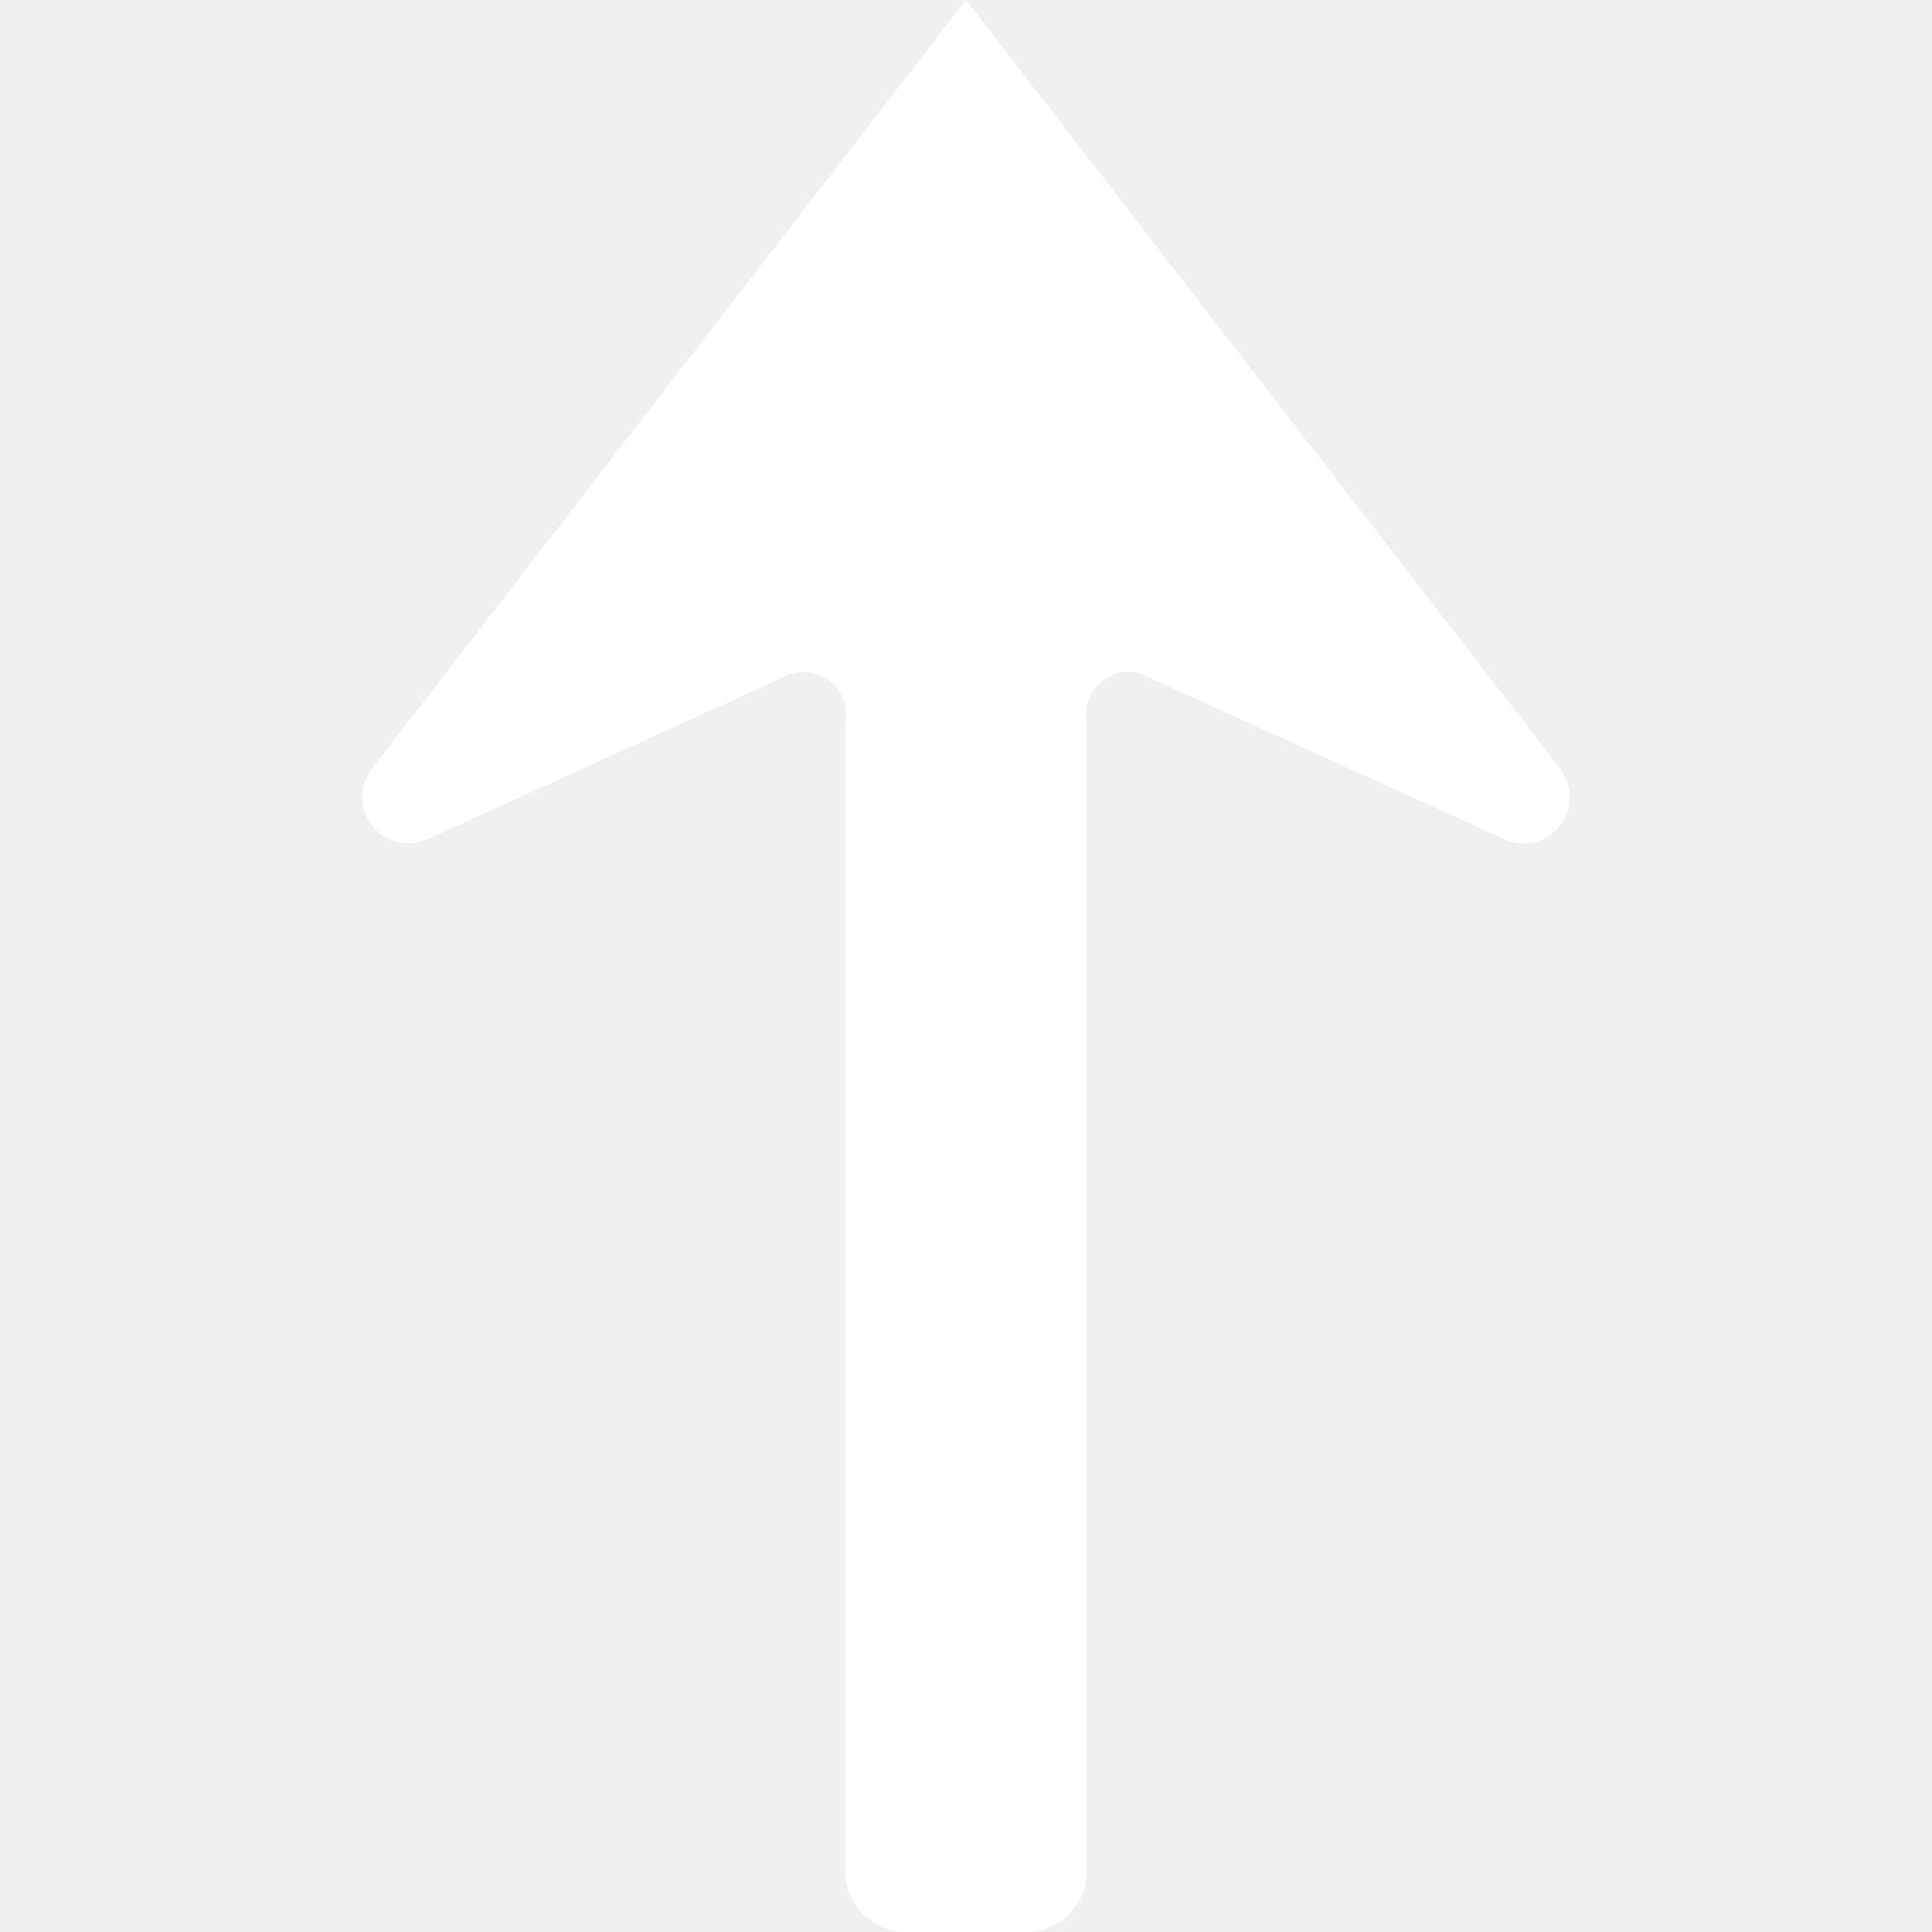
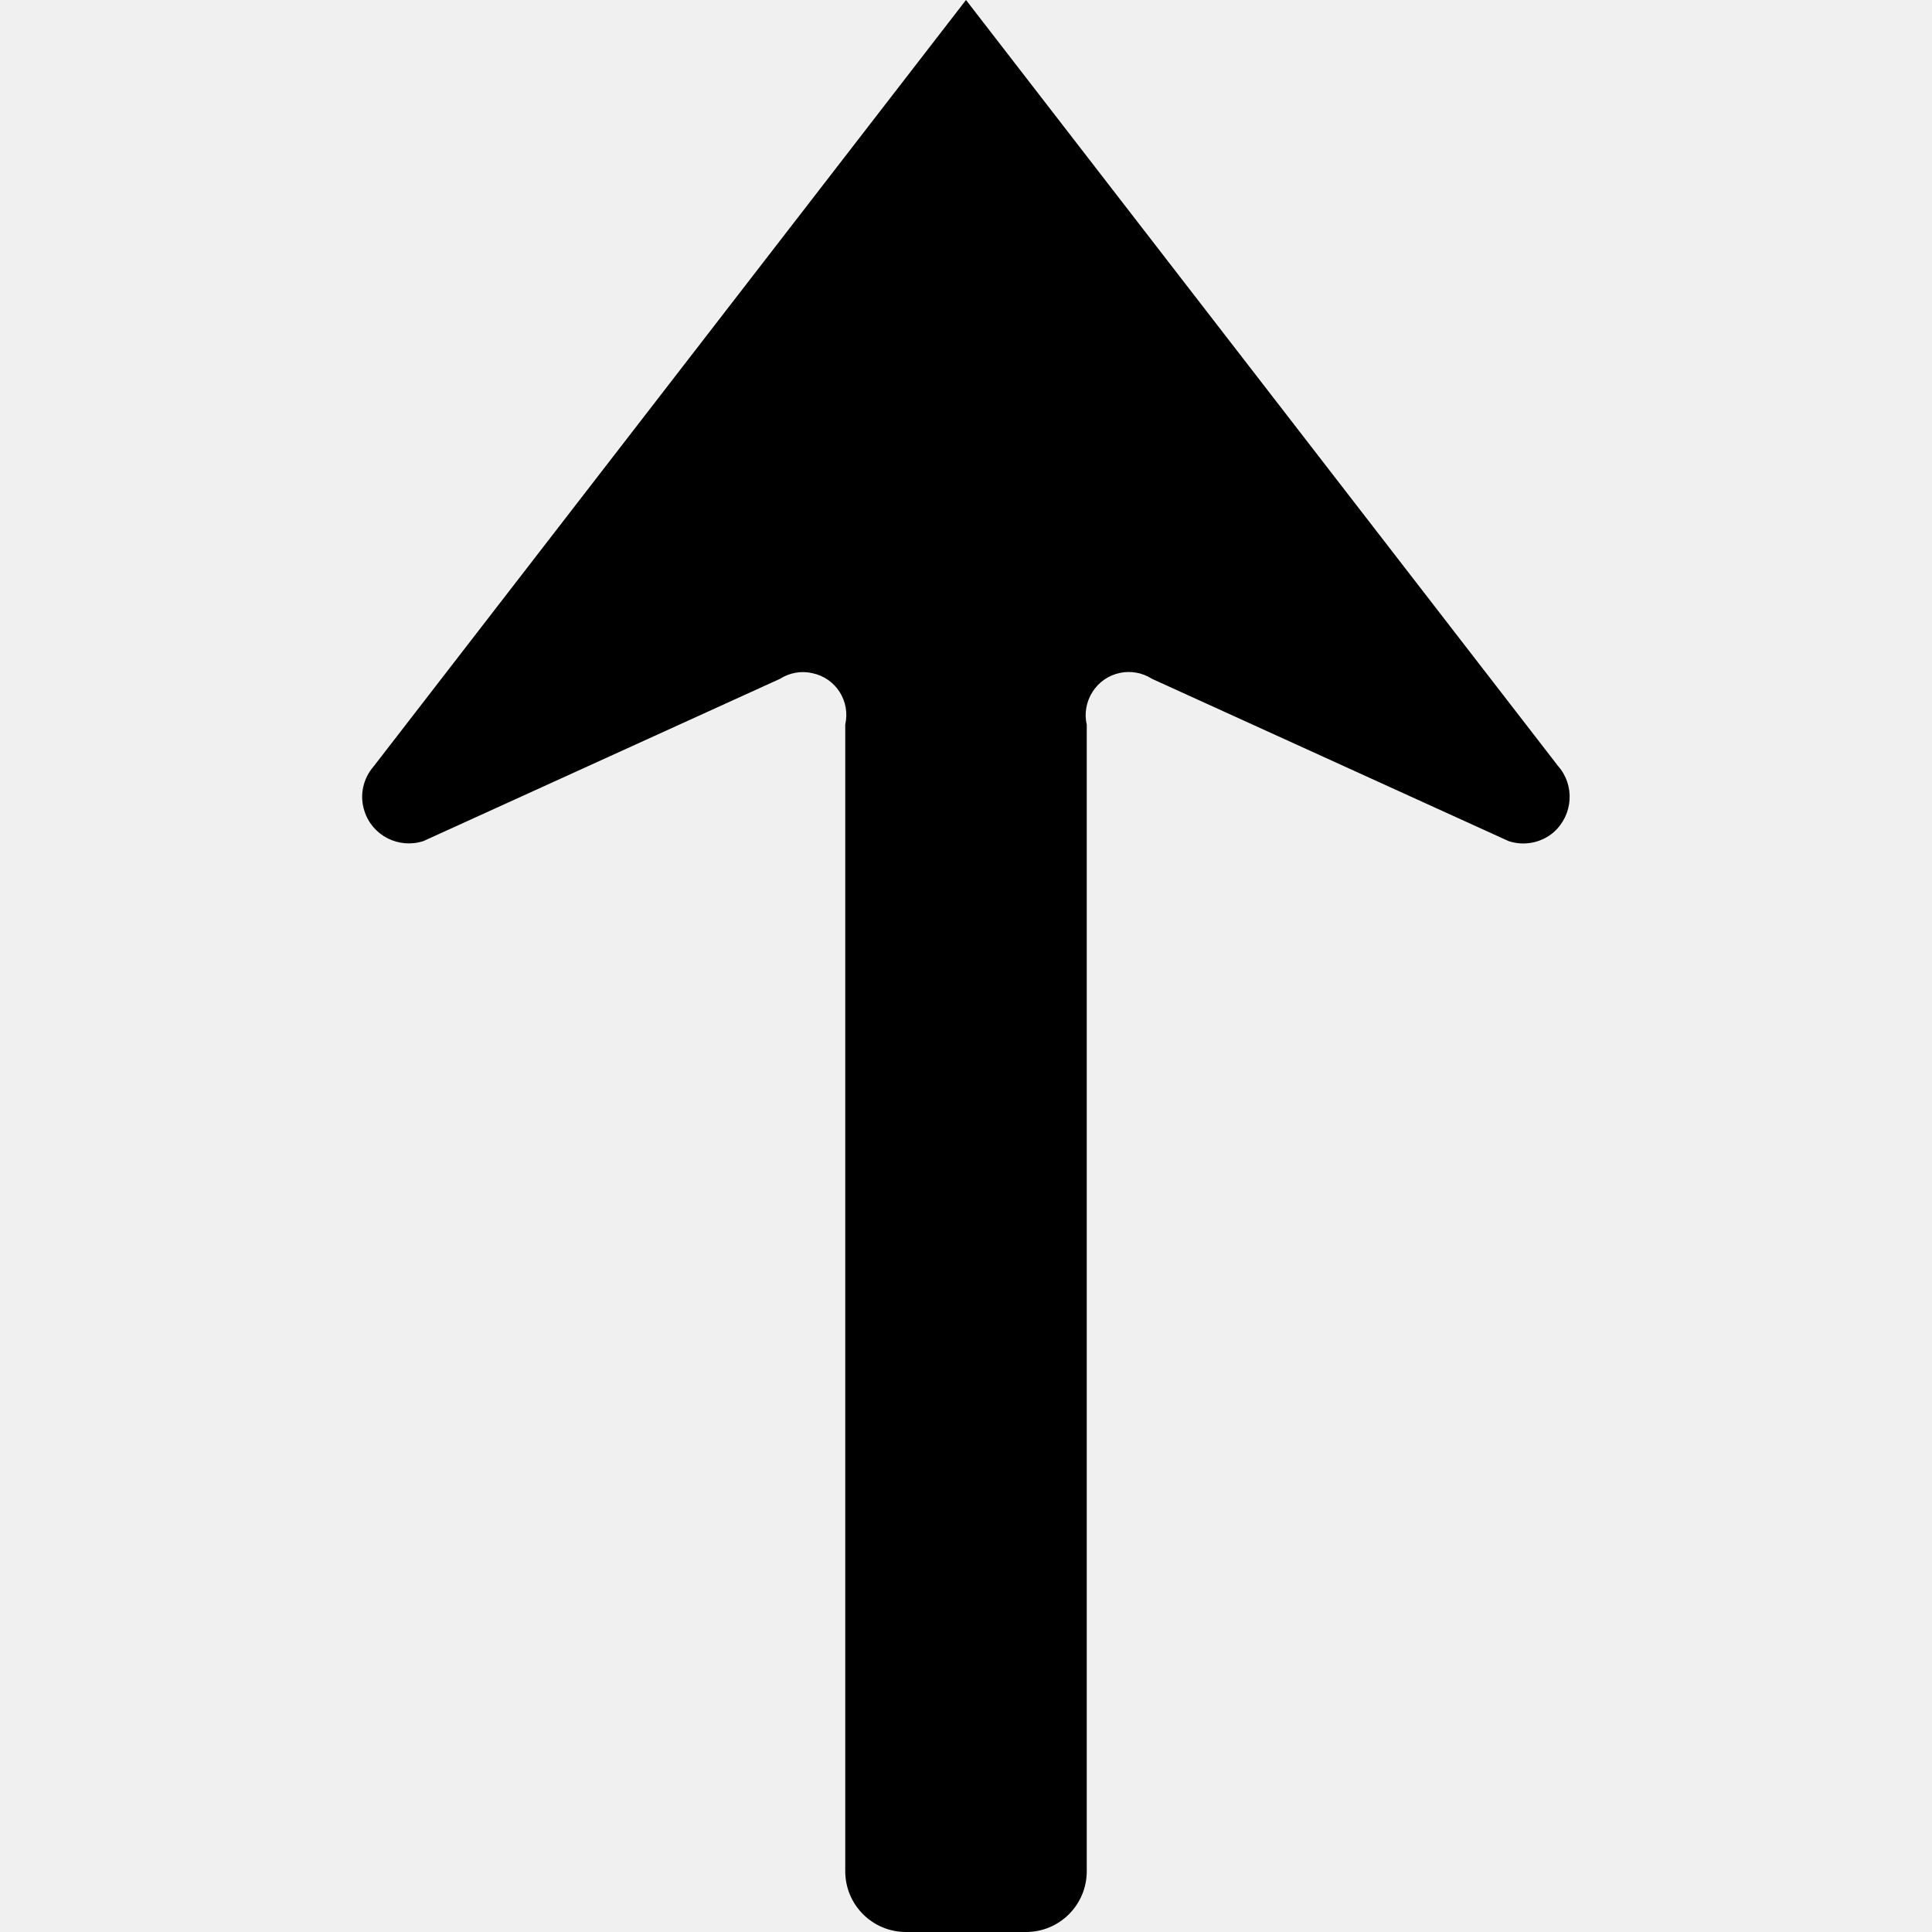
<svg xmlns="http://www.w3.org/2000/svg" version="1.1" id="Layer_1" x="0px" y="0px" viewBox="0 0 512 512" style="enable-background:new 0 0 512 512;" xml:space="preserve">
-   <g fill="white">
+   <g fill="black">
    <path d="M399.8,222.9l-94.5-43c-5.3-3.4-12.4-1.9-15.8,3.5c-1.6,2.5-2.2,5.7-1.5,8.6v303.9c0,8.9-7.2,16.1-16.1,16.1h-31.8   c-8.9,0-16.1-7.2-16.1-16.1V192c1.4-6.2-2.5-12.3-8.7-13.6c-3-0.7-6.1-0.1-8.6,1.5l-94.5,43c-6.5,2.1-13.5-1.4-15.6-7.9   c-1.4-4.2-0.4-8.7,2.5-12L256,0l156.9,203c4.5,5.1,4,12.9-1.1,17.5C408.6,223.3,404,224.3,399.8,222.9z" />
  </g>
</svg>
